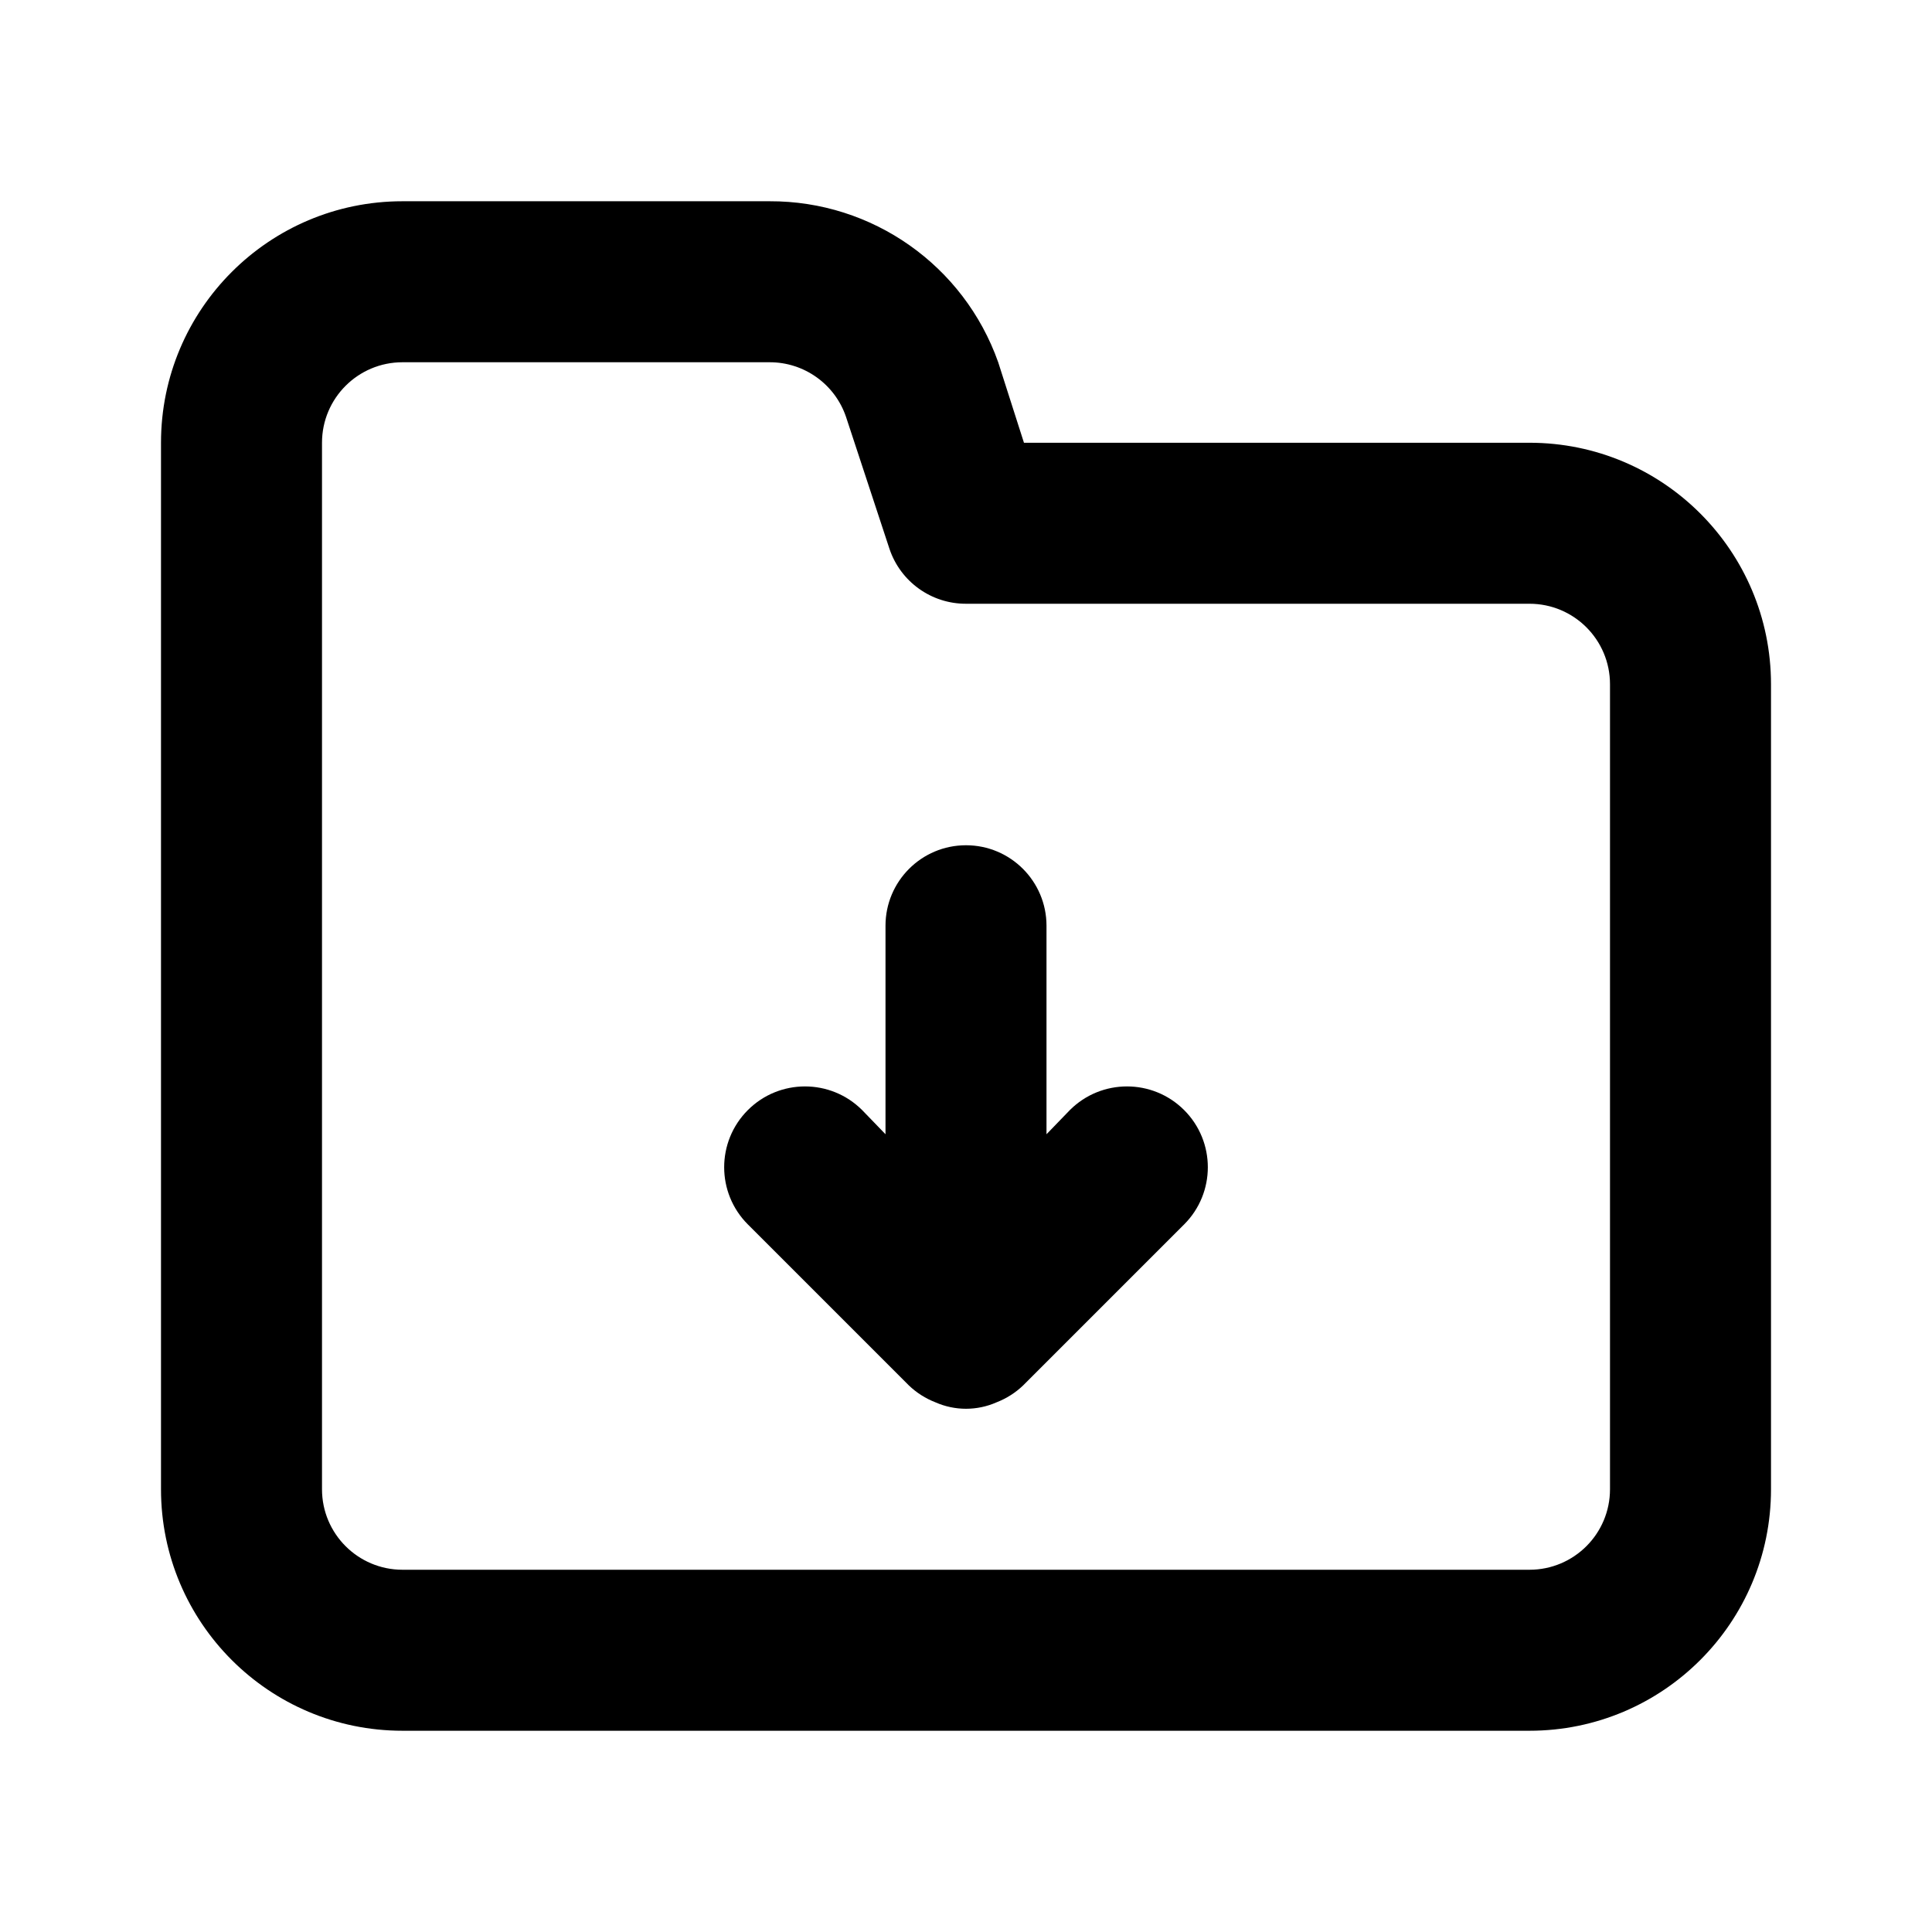
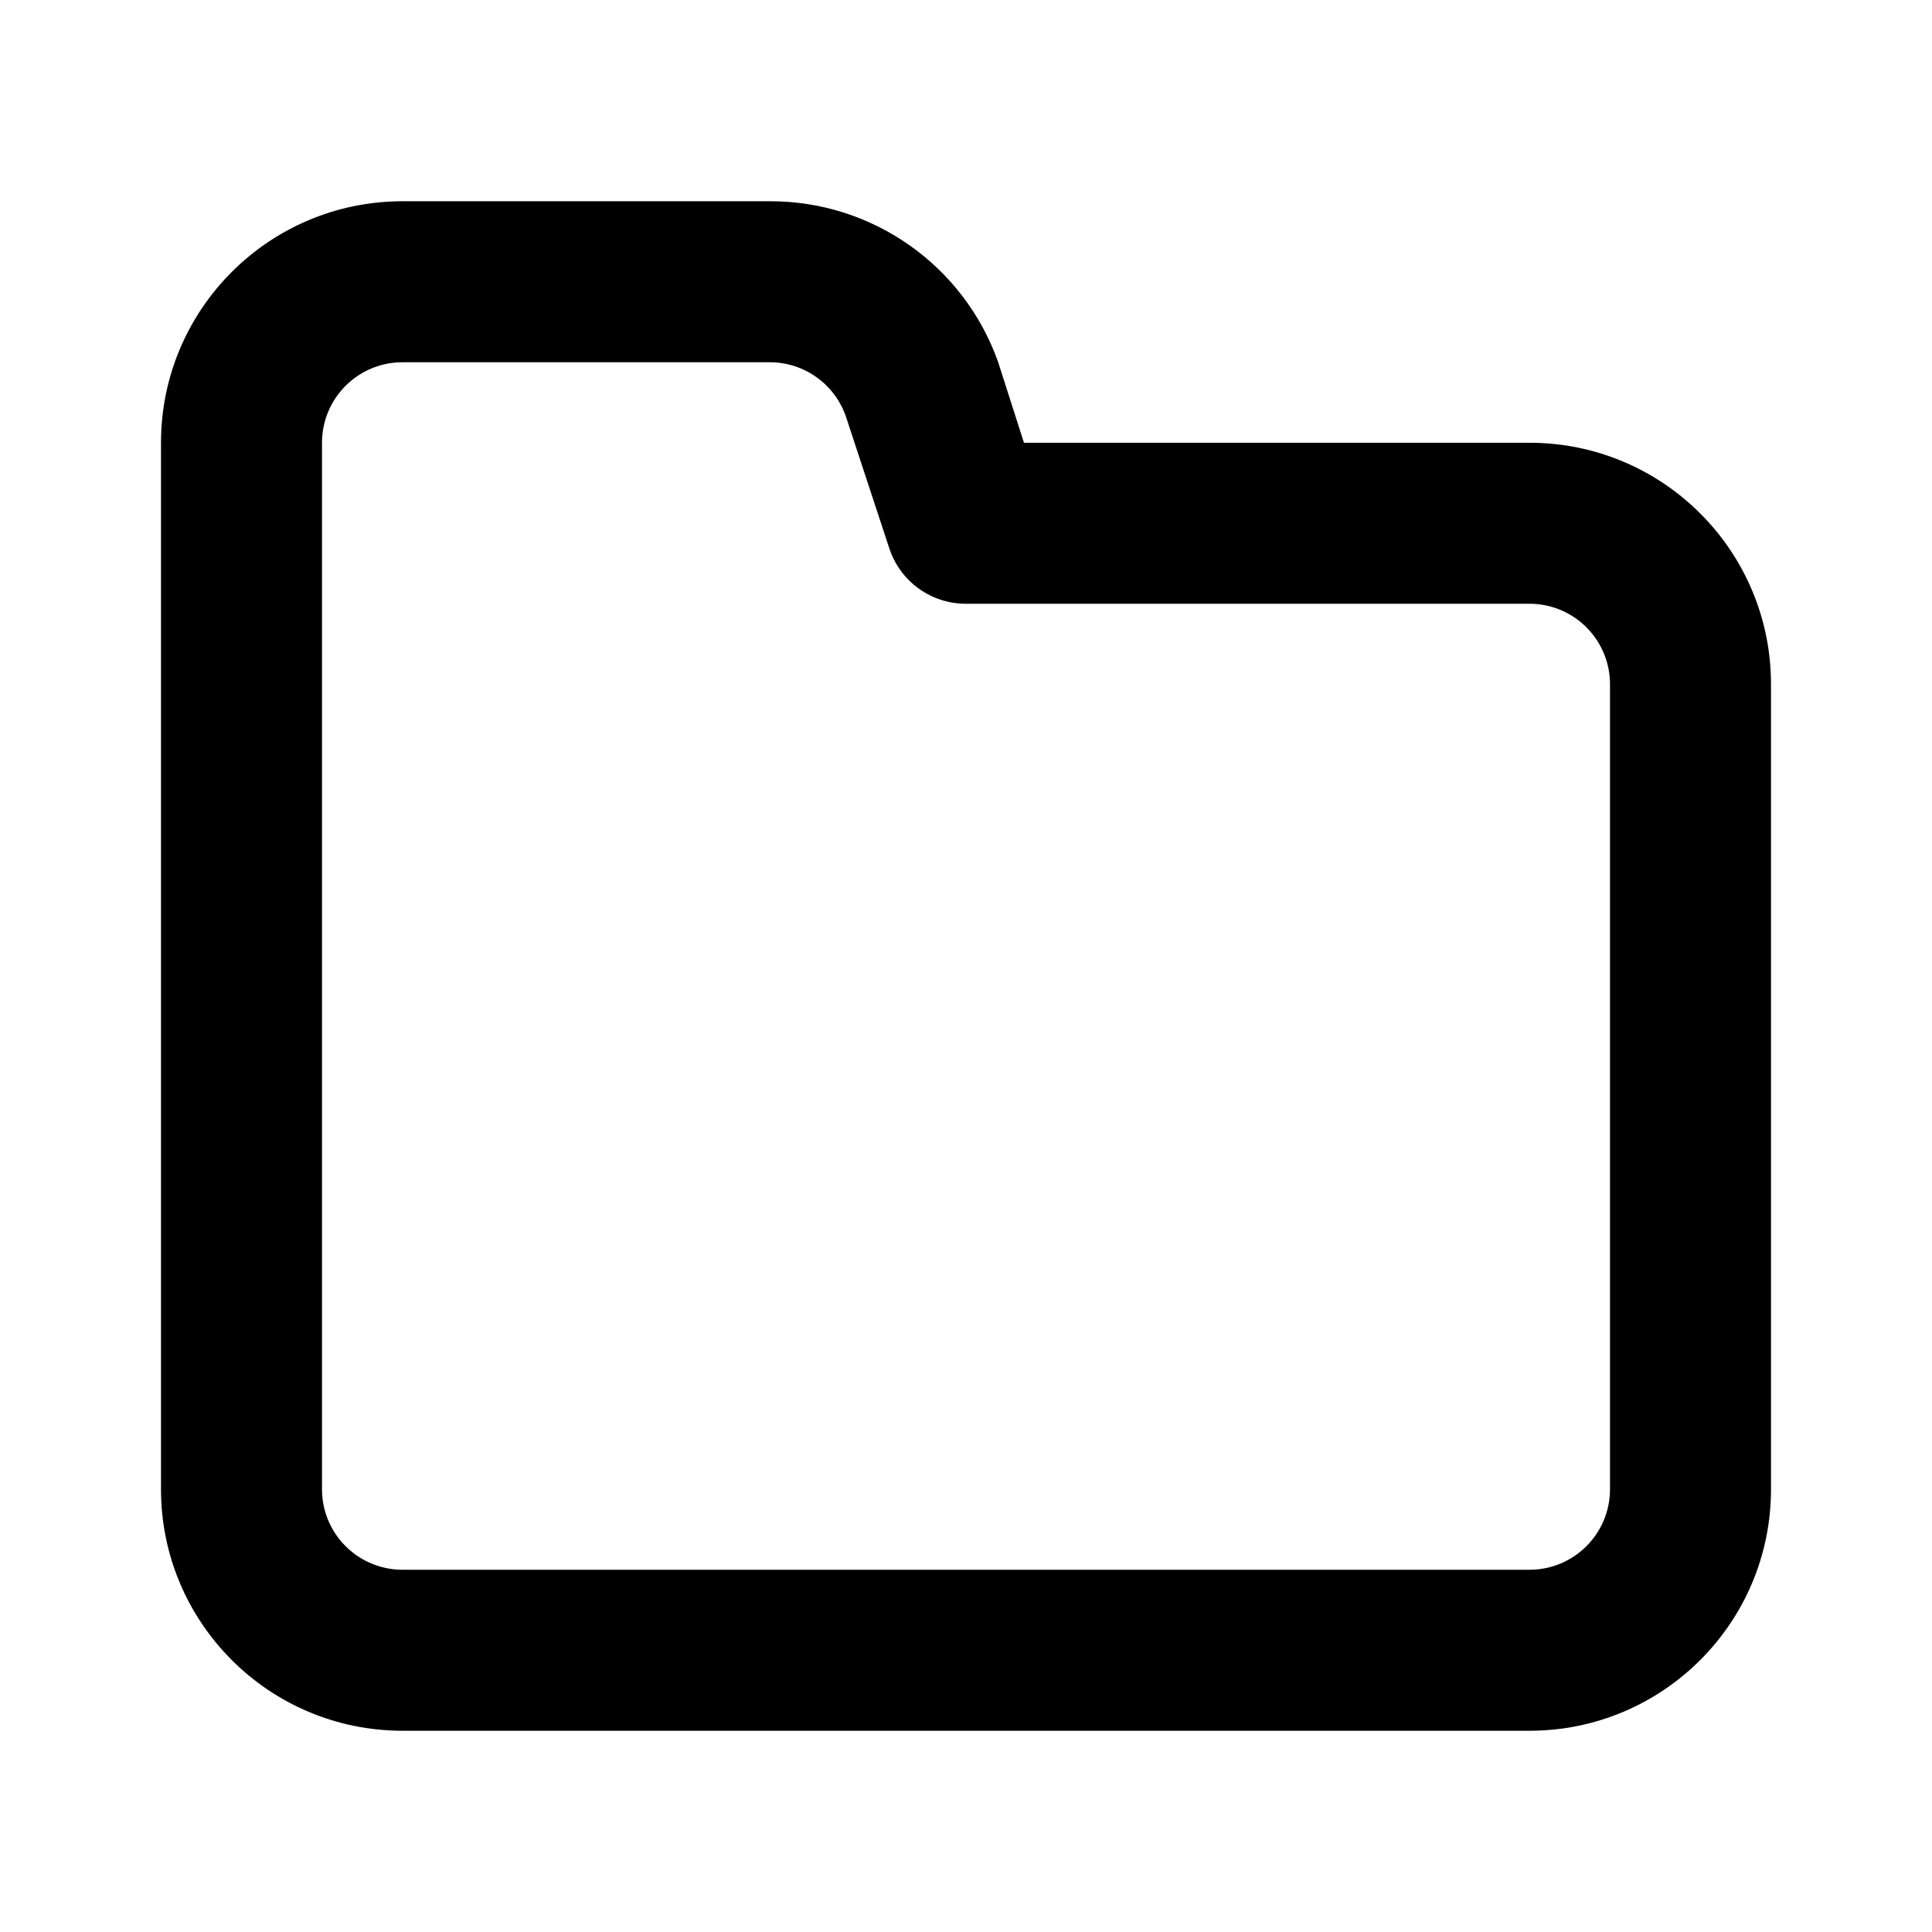
<svg xmlns="http://www.w3.org/2000/svg" viewBox="0 0 24 24">
-   <path d="M13.29,13.79l-.29.3V11.5a1,1,0,0,0-2,0v2.59l-.29-.3a1,1,0,0,0-1.42,1.42l2,2a1,1,0,0,0,.33.21.94.94,0,0,0,.76,0,1,1,0,0,0,.33-.21l2-2a1,1,0,0,0-1.42-1.42ZM19,5.5H12.72l-.32-1a3,3,0,0,0-2.84-2H5a3,3,0,0,0-3,3v13a3,3,0,0,0,3,3H19a3,3,0,0,0,3-3V8.5A3,3,0,0,0,19,5.5Zm1,13a1,1,0,0,1-1,1H5a1,1,0,0,1-1-1V5.5a1,1,0,0,1,1-1H9.56a1,1,0,0,1,.95.68l.54,1.64A1,1,0,0,0,12,7.5h7a1,1,0,0,1,1,1Z" />
+   <path d="M19,5.5H12.72l-.32-1a3,3,0,0,0-2.84-2H5a3,3,0,0,0-3,3v13a3,3,0,0,0,3,3H19a3,3,0,0,0,3-3V8.5A3,3,0,0,0,19,5.5Zm1,13a1,1,0,0,1-1,1H5a1,1,0,0,1-1-1V5.5a1,1,0,0,1,1-1H9.56a1,1,0,0,1,.95.68l.54,1.64A1,1,0,0,0,12,7.5h7a1,1,0,0,1,1,1Z" />
</svg>
